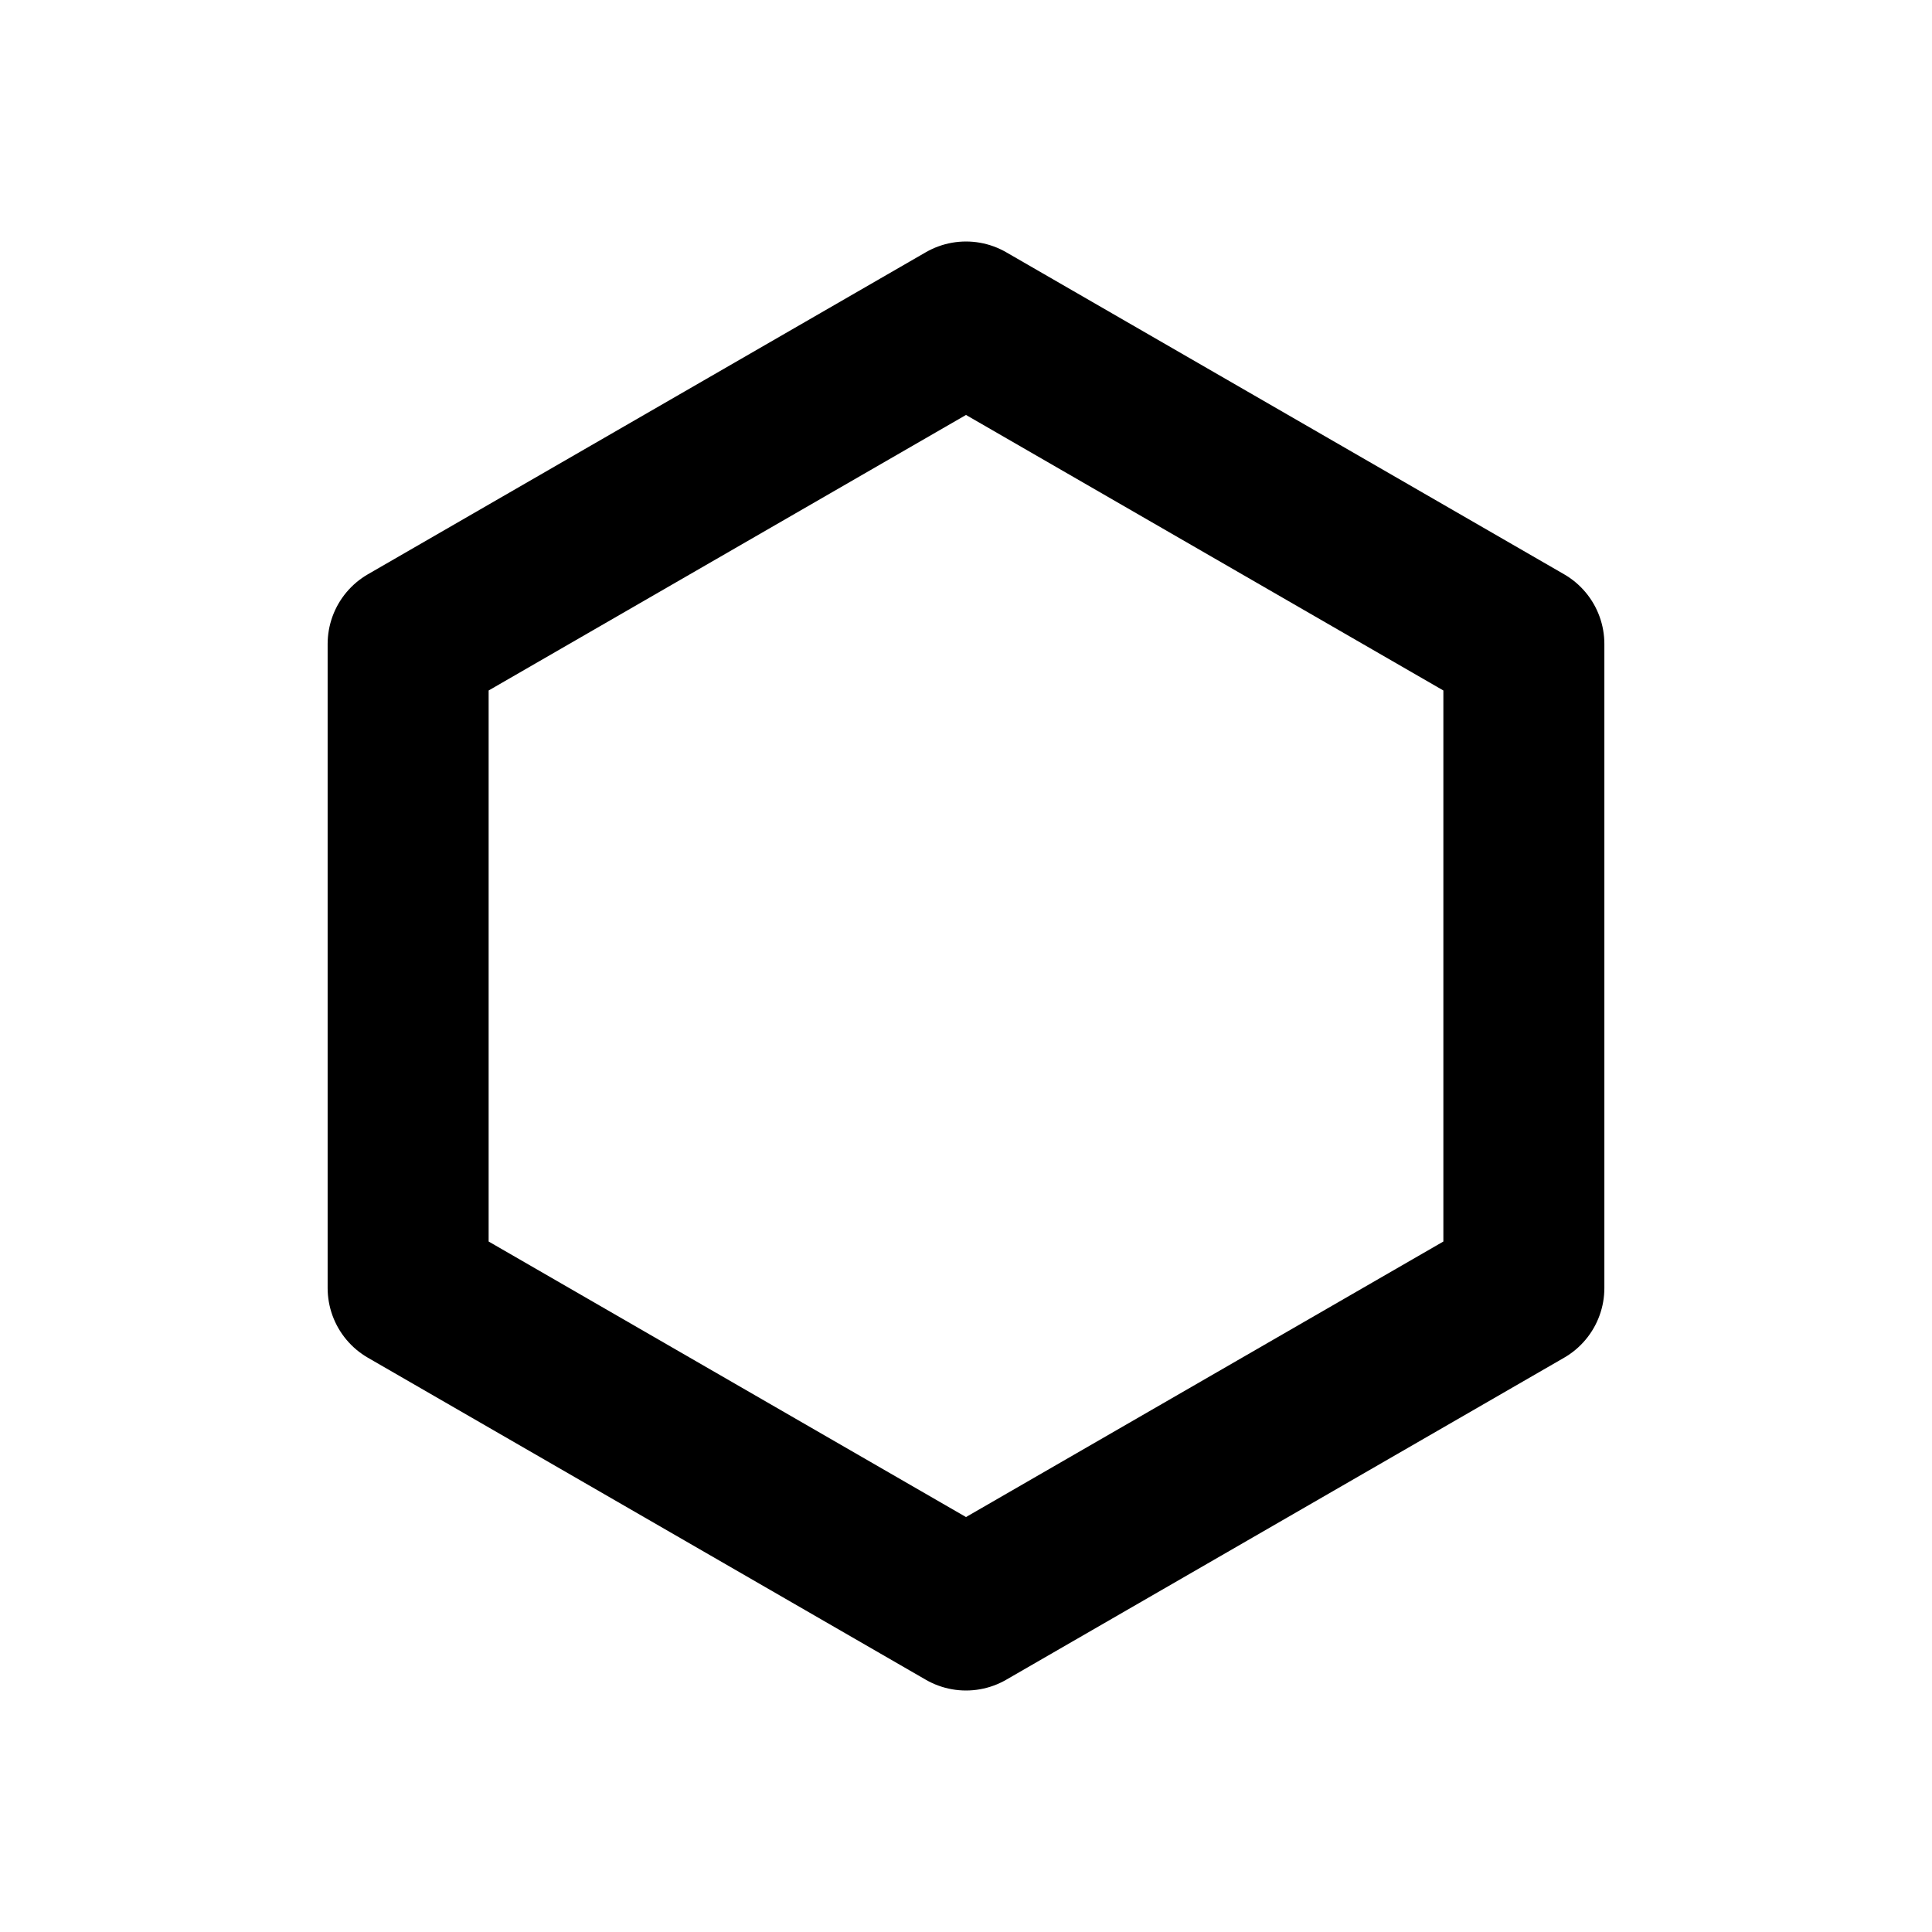
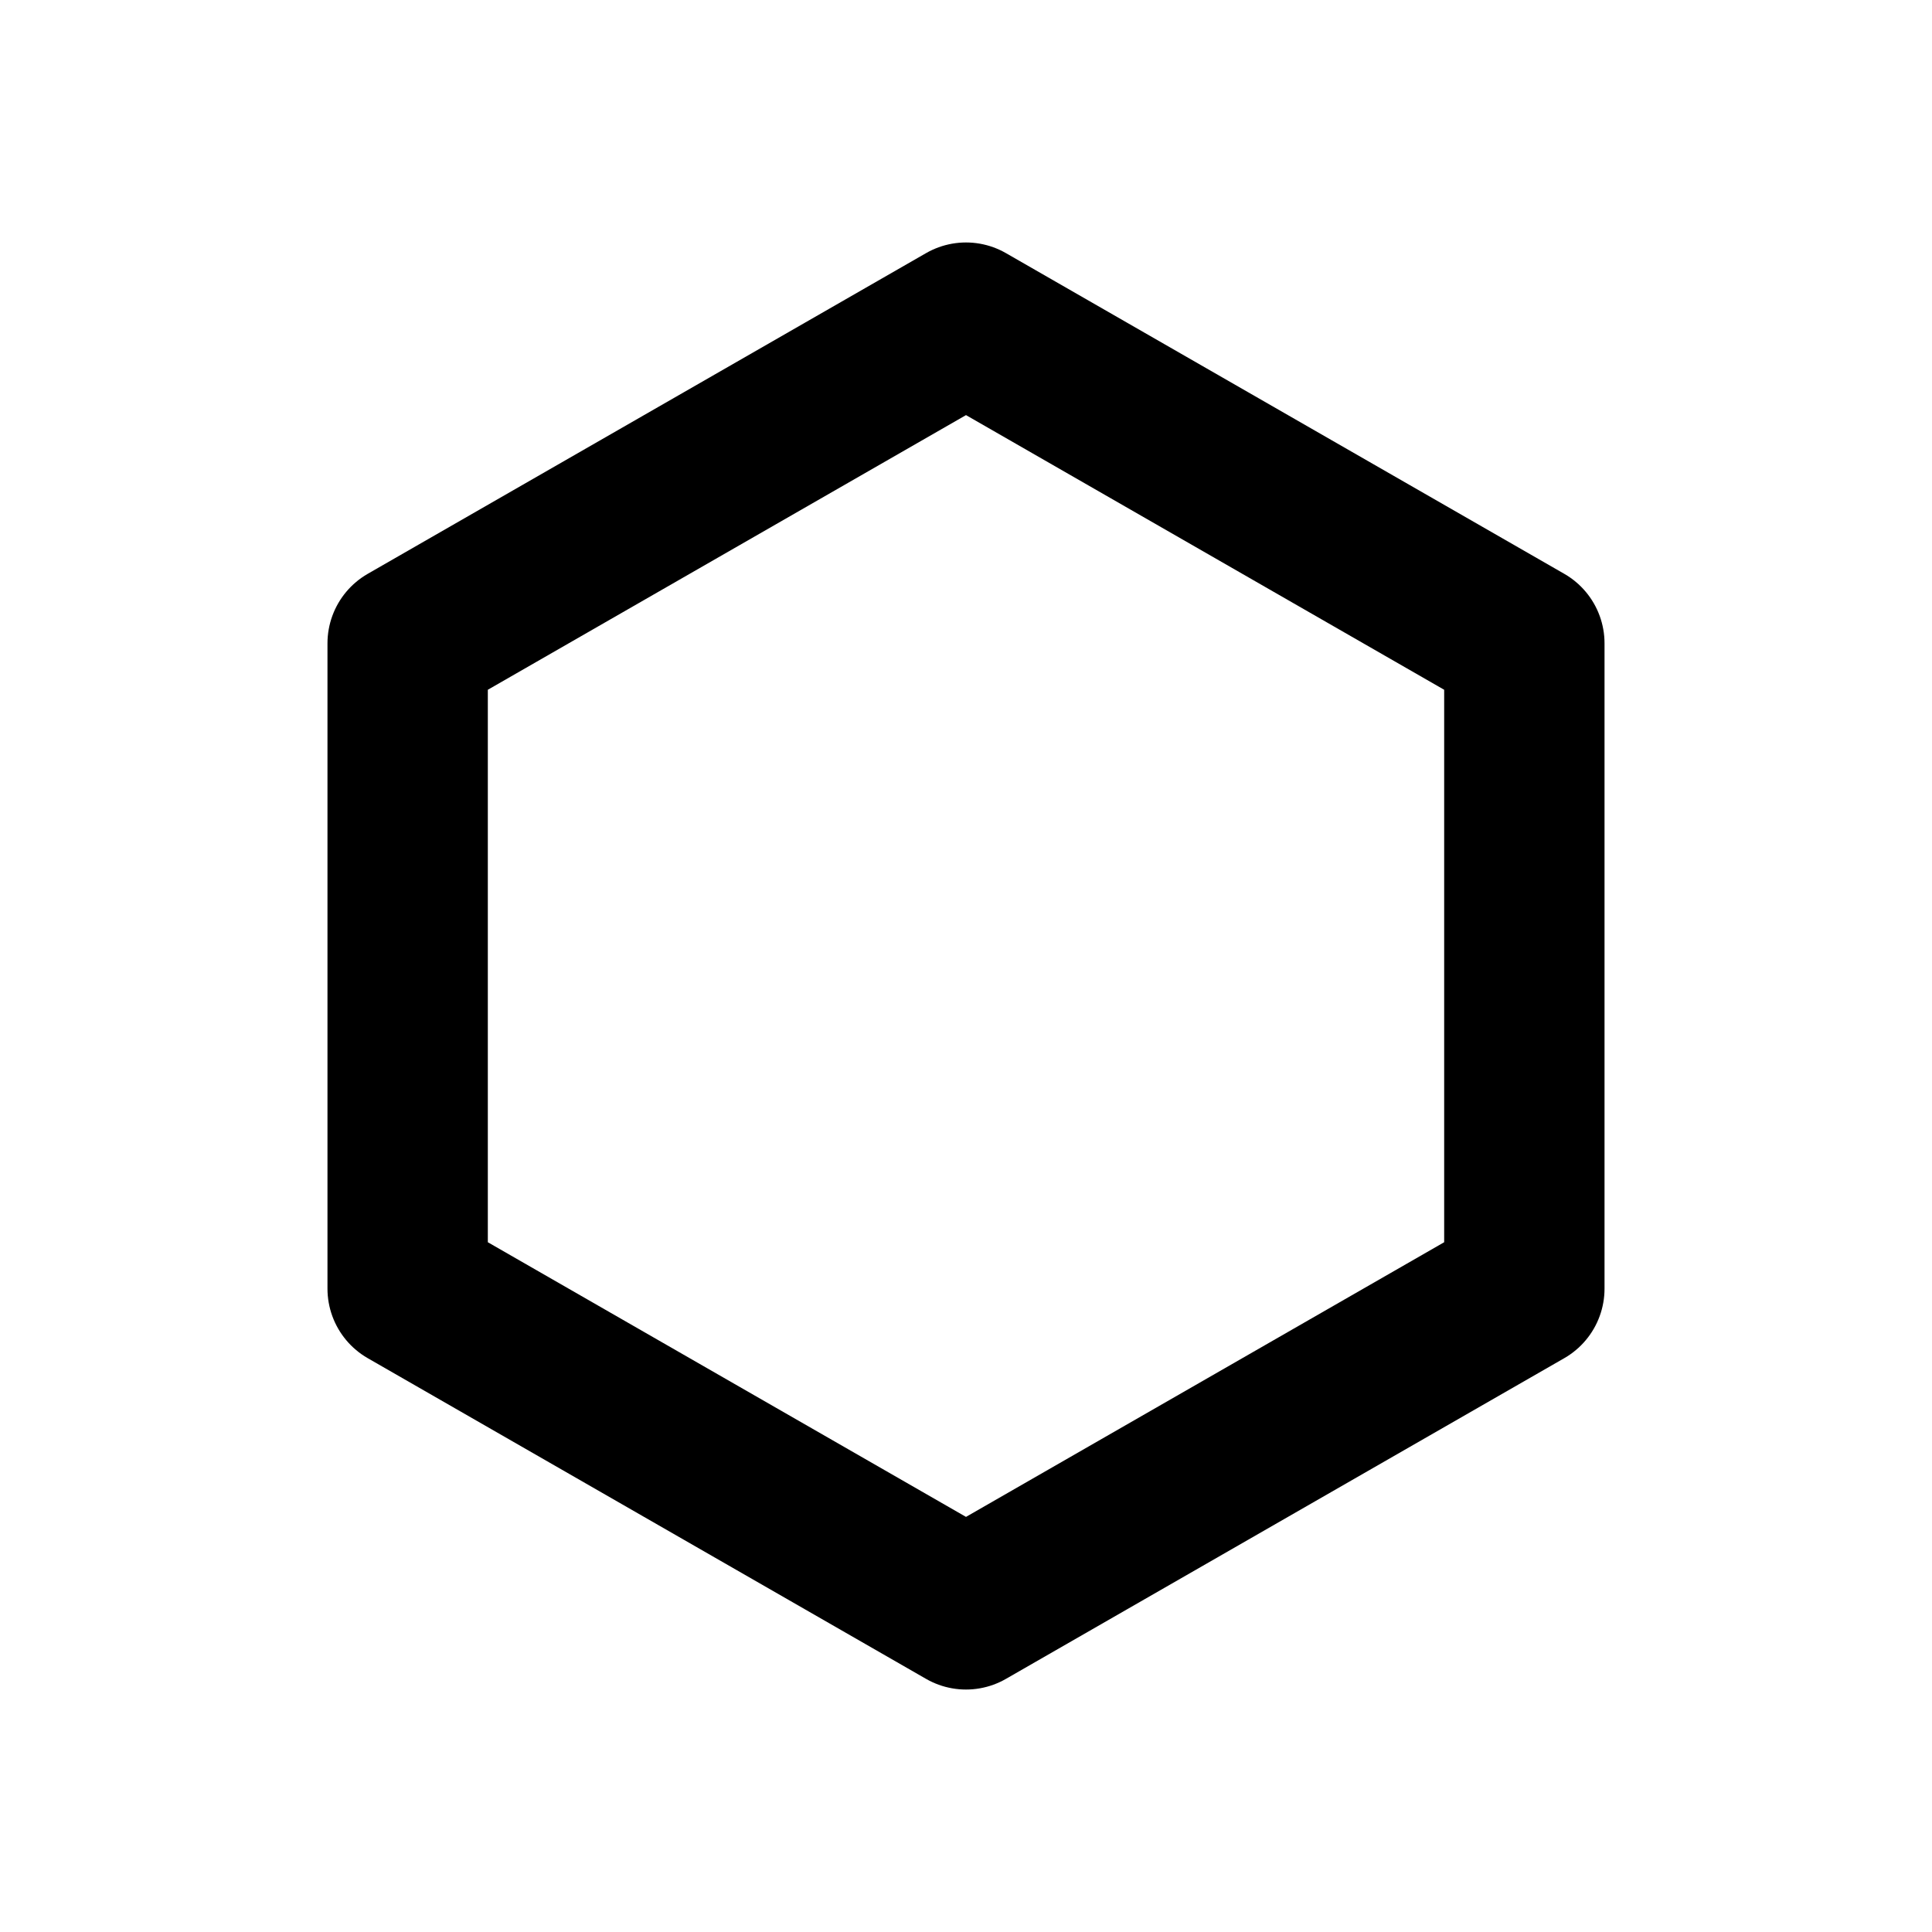
<svg xmlns="http://www.w3.org/2000/svg" width="24" height="24" viewBox="0 0 24 24">
-   <path fill="none" stroke-width="2" stroke-linecap="butt" stroke-linejoin="round" stroke="rgb(0%, 0%, 0%)" stroke-opacity="1" stroke-miterlimit="10" d="M 12 4 L 18.93 8 L 18.93 16 L 12 20 L 5.07 16 L 5.07 8 Z" />
+   <path fill="none" stroke-width="0.083" stroke-linecap="butt" stroke-linejoin="round" stroke="rgb(0%, 0%, 0%)" stroke-opacity="1" stroke-miterlimit="10" d="M 0.789 0.667 L 0.5 0.833 L 0.211 0.667 L 0.211 0.333 L 0.5 0.167 L 0.789 0.333 Z M 0.789 0.667 " transform="matrix(24, 0, 0, 24, 0, 0)" />
</svg>
